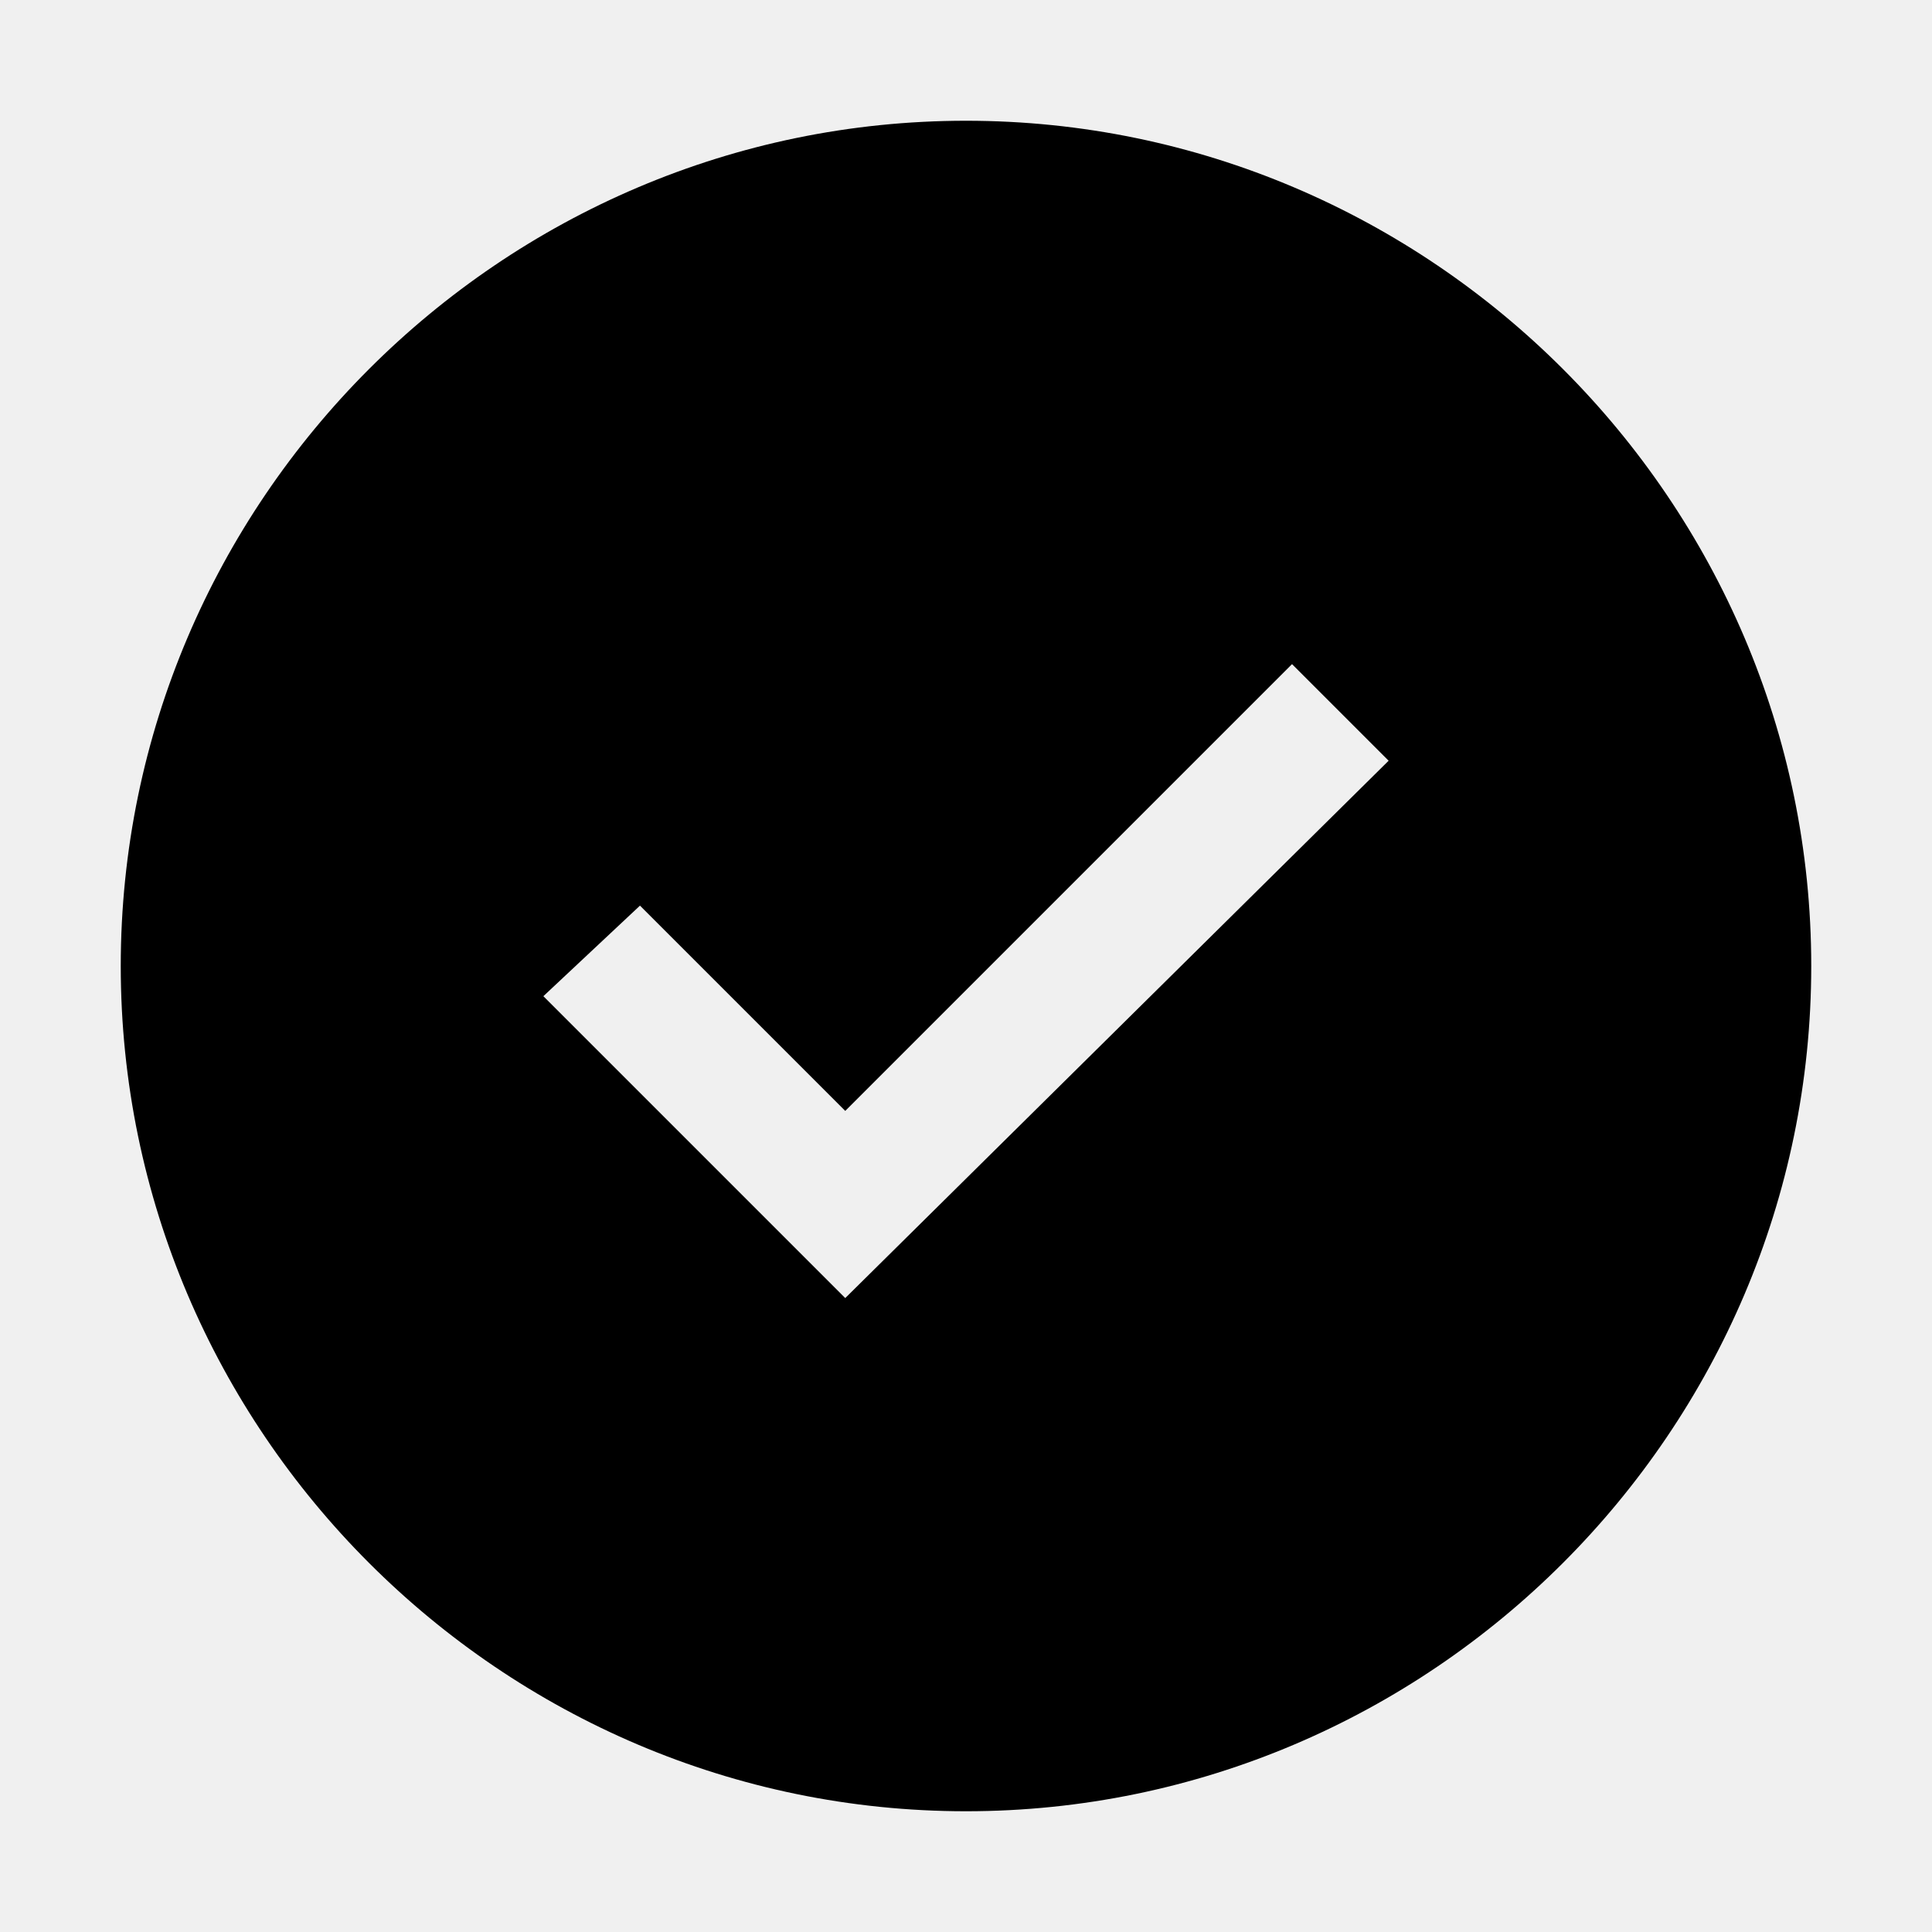
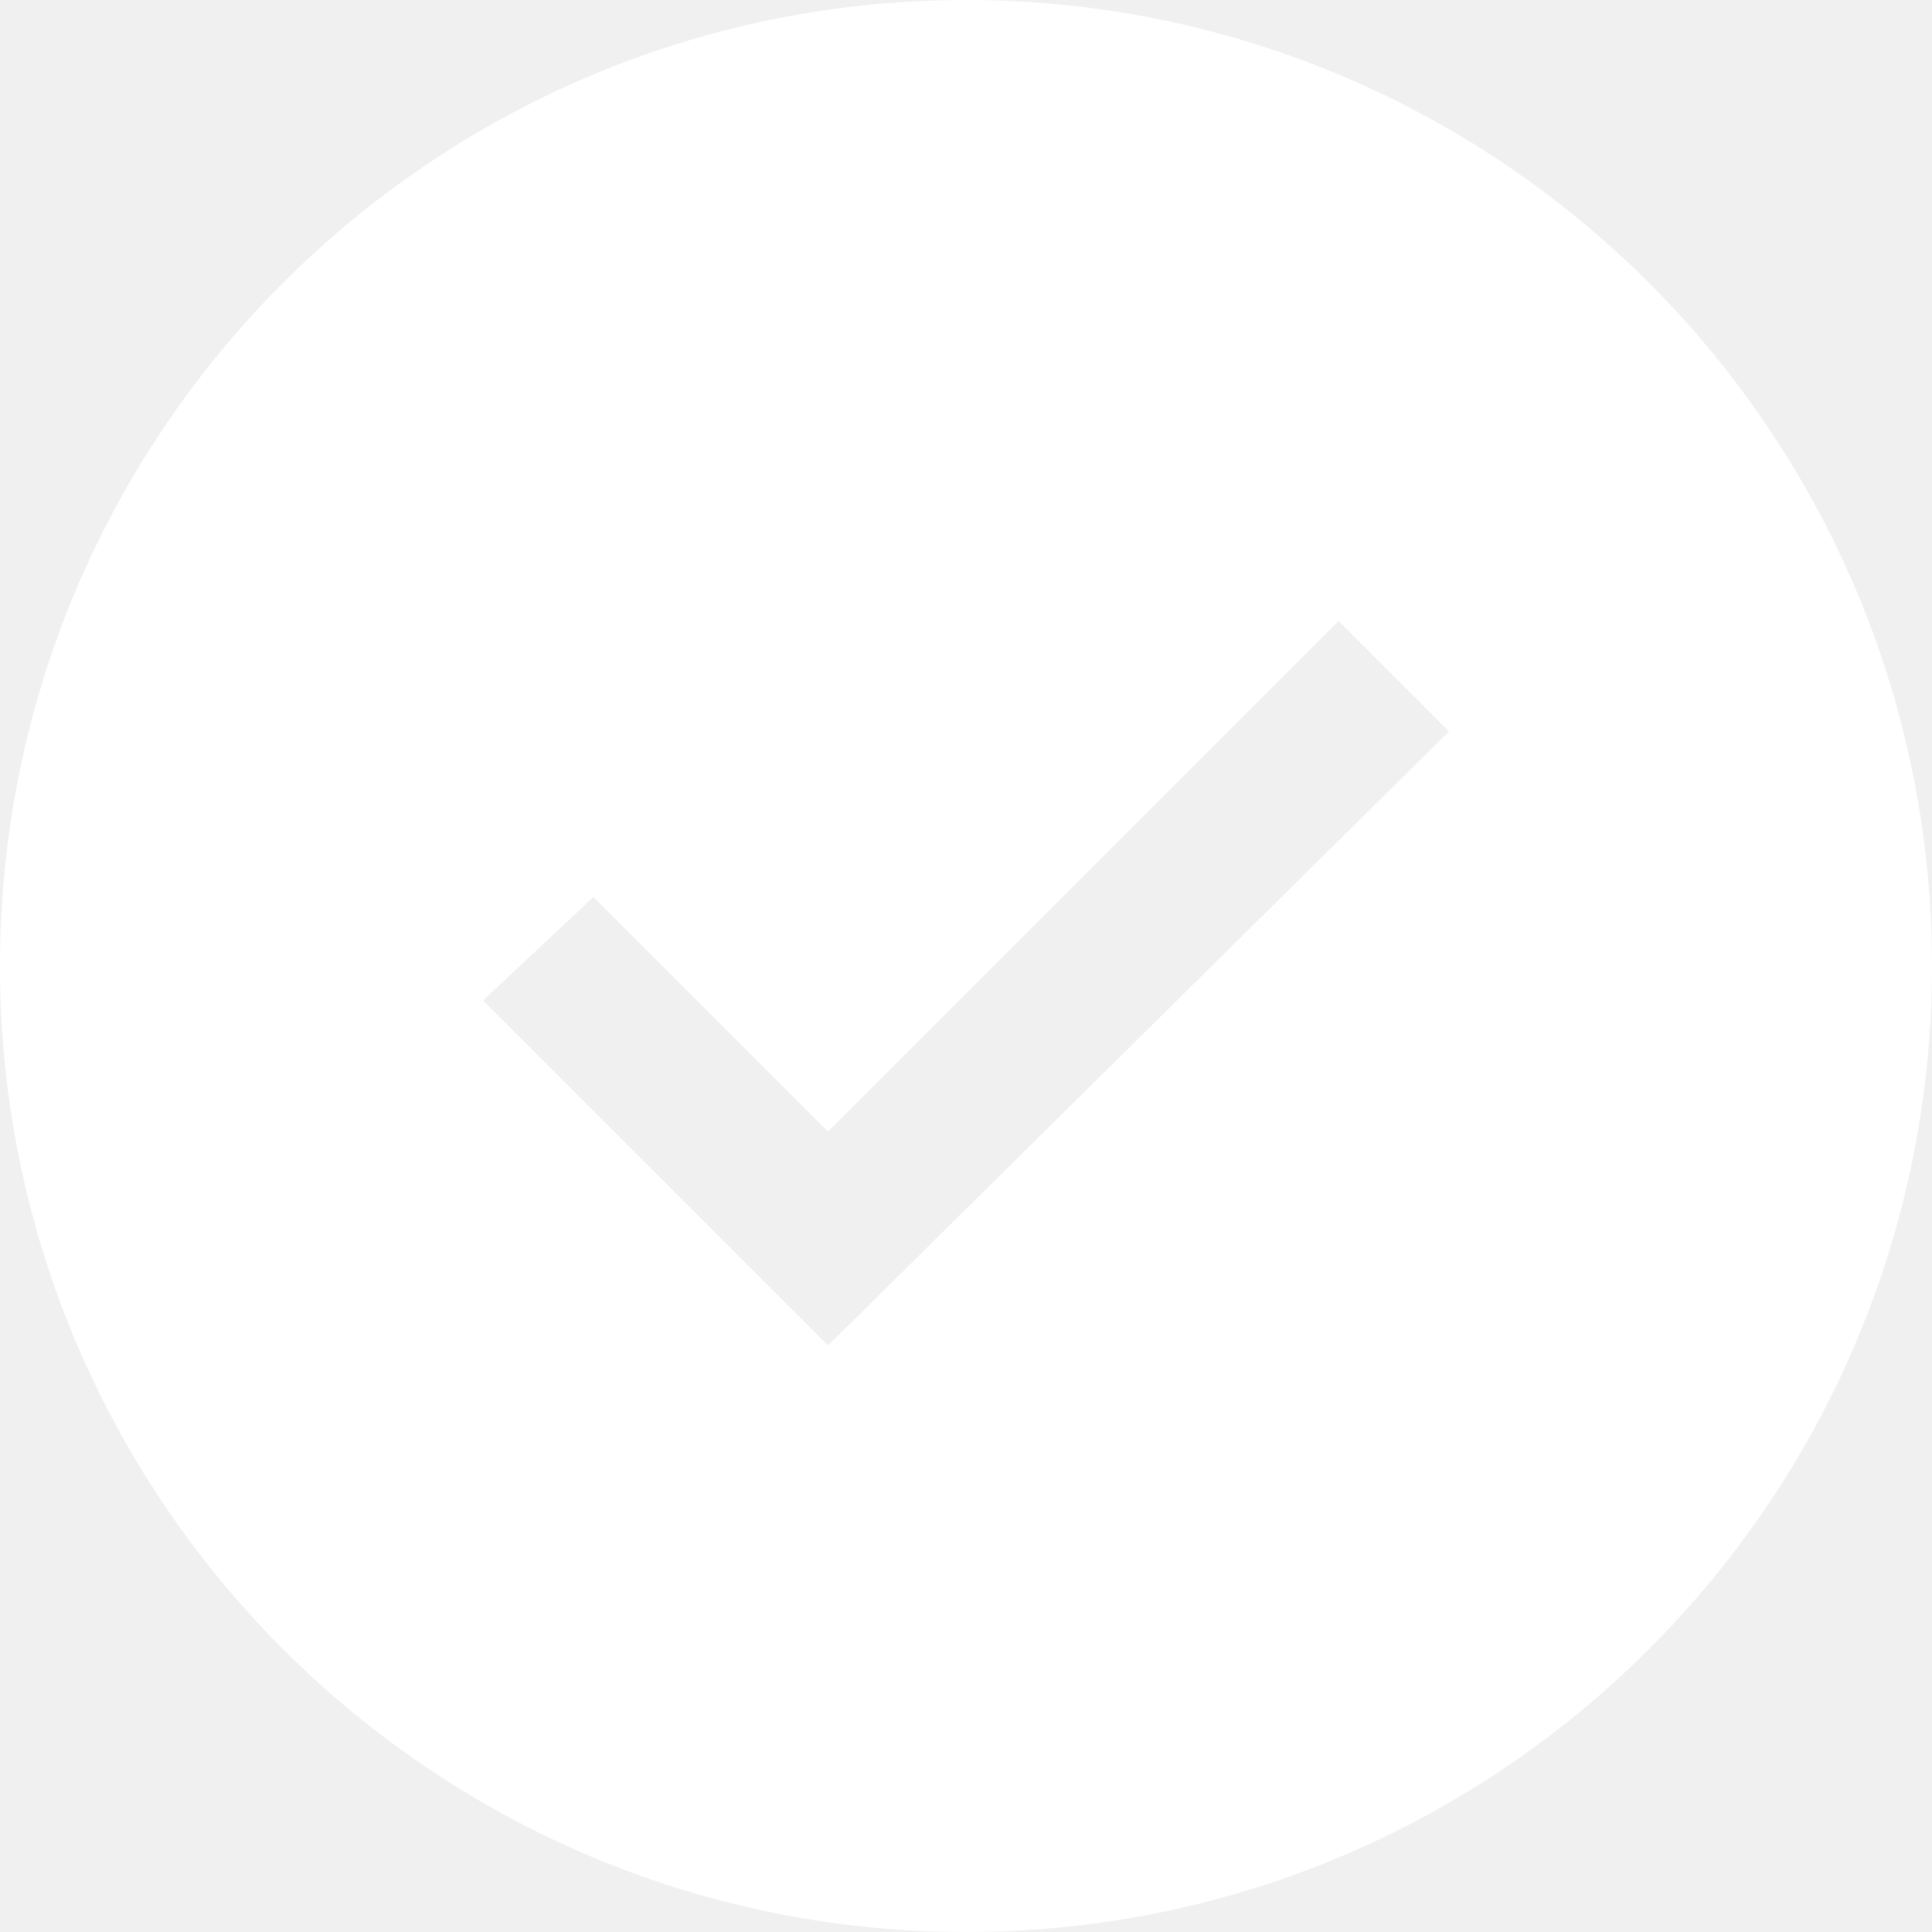
- <svg xmlns="http://www.w3.org/2000/svg" version="1.1" id="icon" x="0px" y="0px" width="32px" height="32px" viewBox="0 0 32 32" style="enable-background:new 0 0 32 32;" xml:space="preserve">
-   <style type="text/css">
- 	.st0{fill:none;}
- 	.st1{fill:#FFFFFF;opacity:0;}
- </style>
-   <rect id="_Transparent_Rectangle_" class="st0" width="32" height="32" />
-   <path d="M16,2C8.3,2,2,8.3,2,16s6.3,14,14,14s14-6.3,14-14S23.7,2,16,2z M14,21.5l-5-5l1.6-1.5l3.4,3.4l7.4-7.4l1.6,1.6L14,21.5z" />
-   <path id="inner-path" class="st1" d="M14,21.5l-5-5l1.6-1.5l3.4,3.4l7.4-7.4l1.6,1.6L14,21.5z" />
+ <svg xmlns="http://www.w3.org/2000/svg" width="28" height="28" viewBox="0 0 28 28">
+   <path data-name="&lt;Transparent Rectangle&gt;" fill="none" width="28" height="28" />
+   <path d="M0,0" transform="translate(-2 -2)" style="fill:none" />
+   <path d="M16,2A14,14,0,1,0,30,16,14,14,0,0,0,16,2ZM14,21.5l-5-5L10.6,15,14,18.4,21.4,11,23,12.6Z" transform="translate(-2 -2)" style="fill:#fff" />
</svg>
